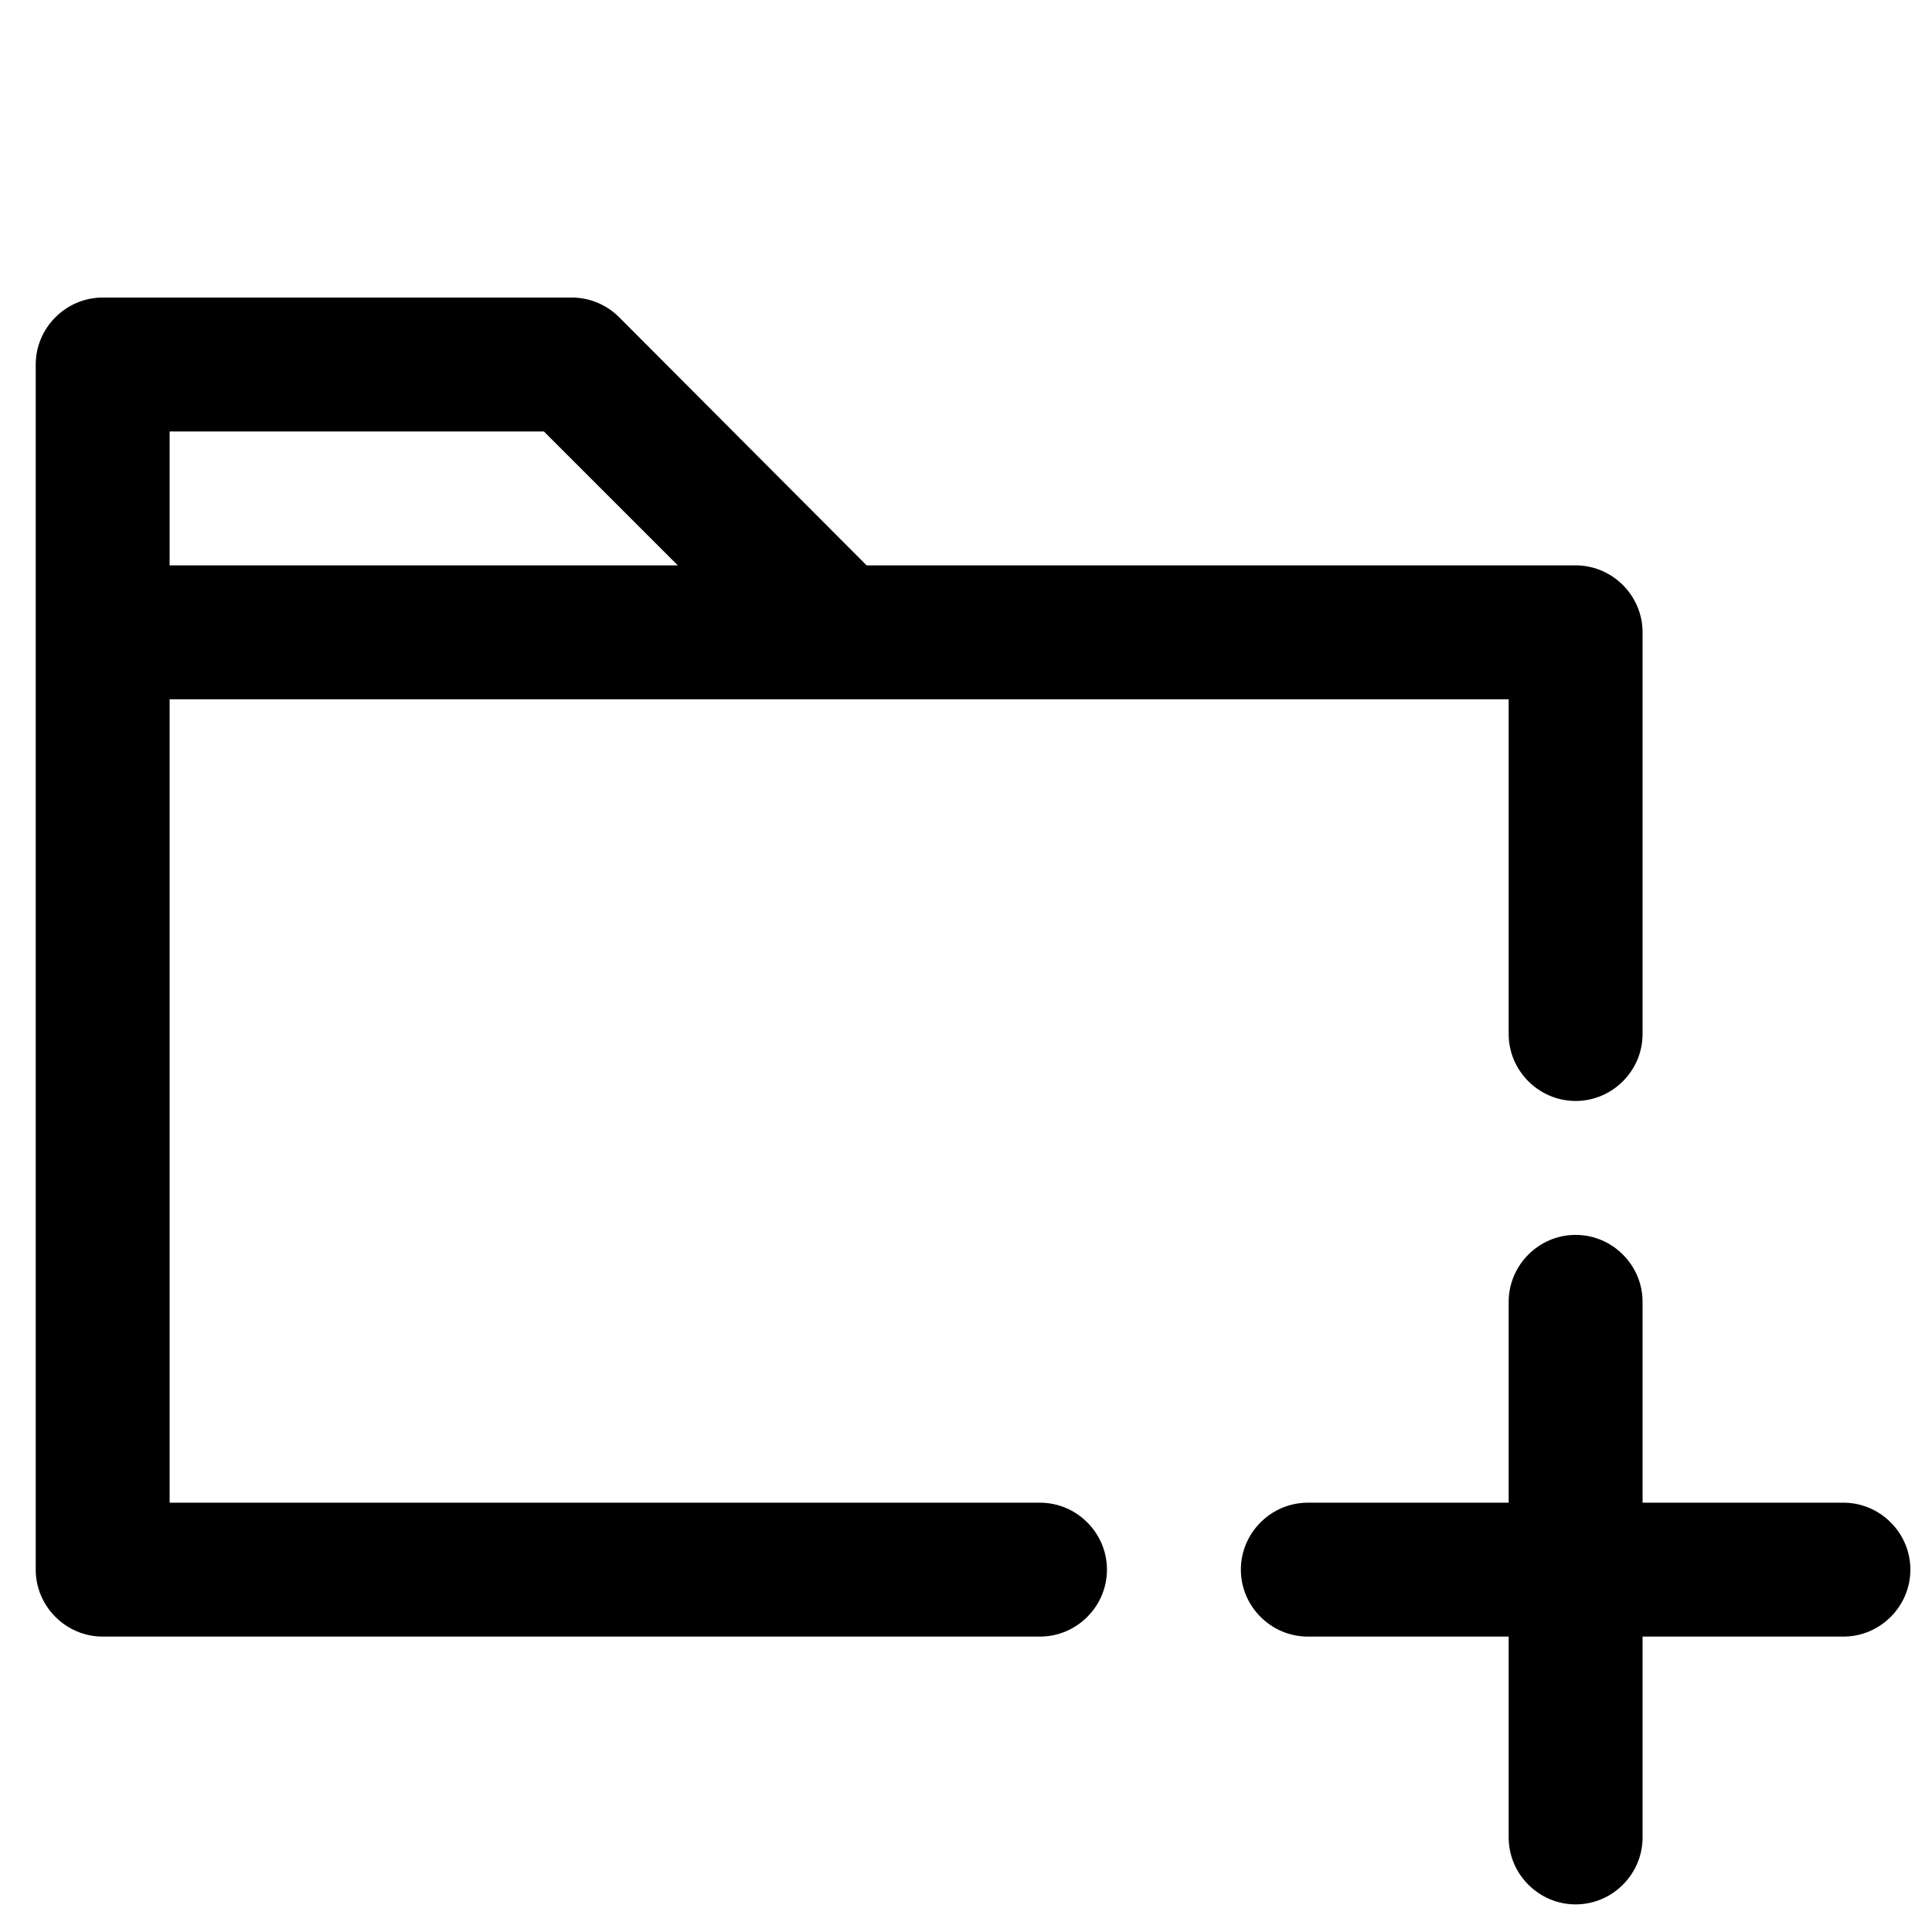
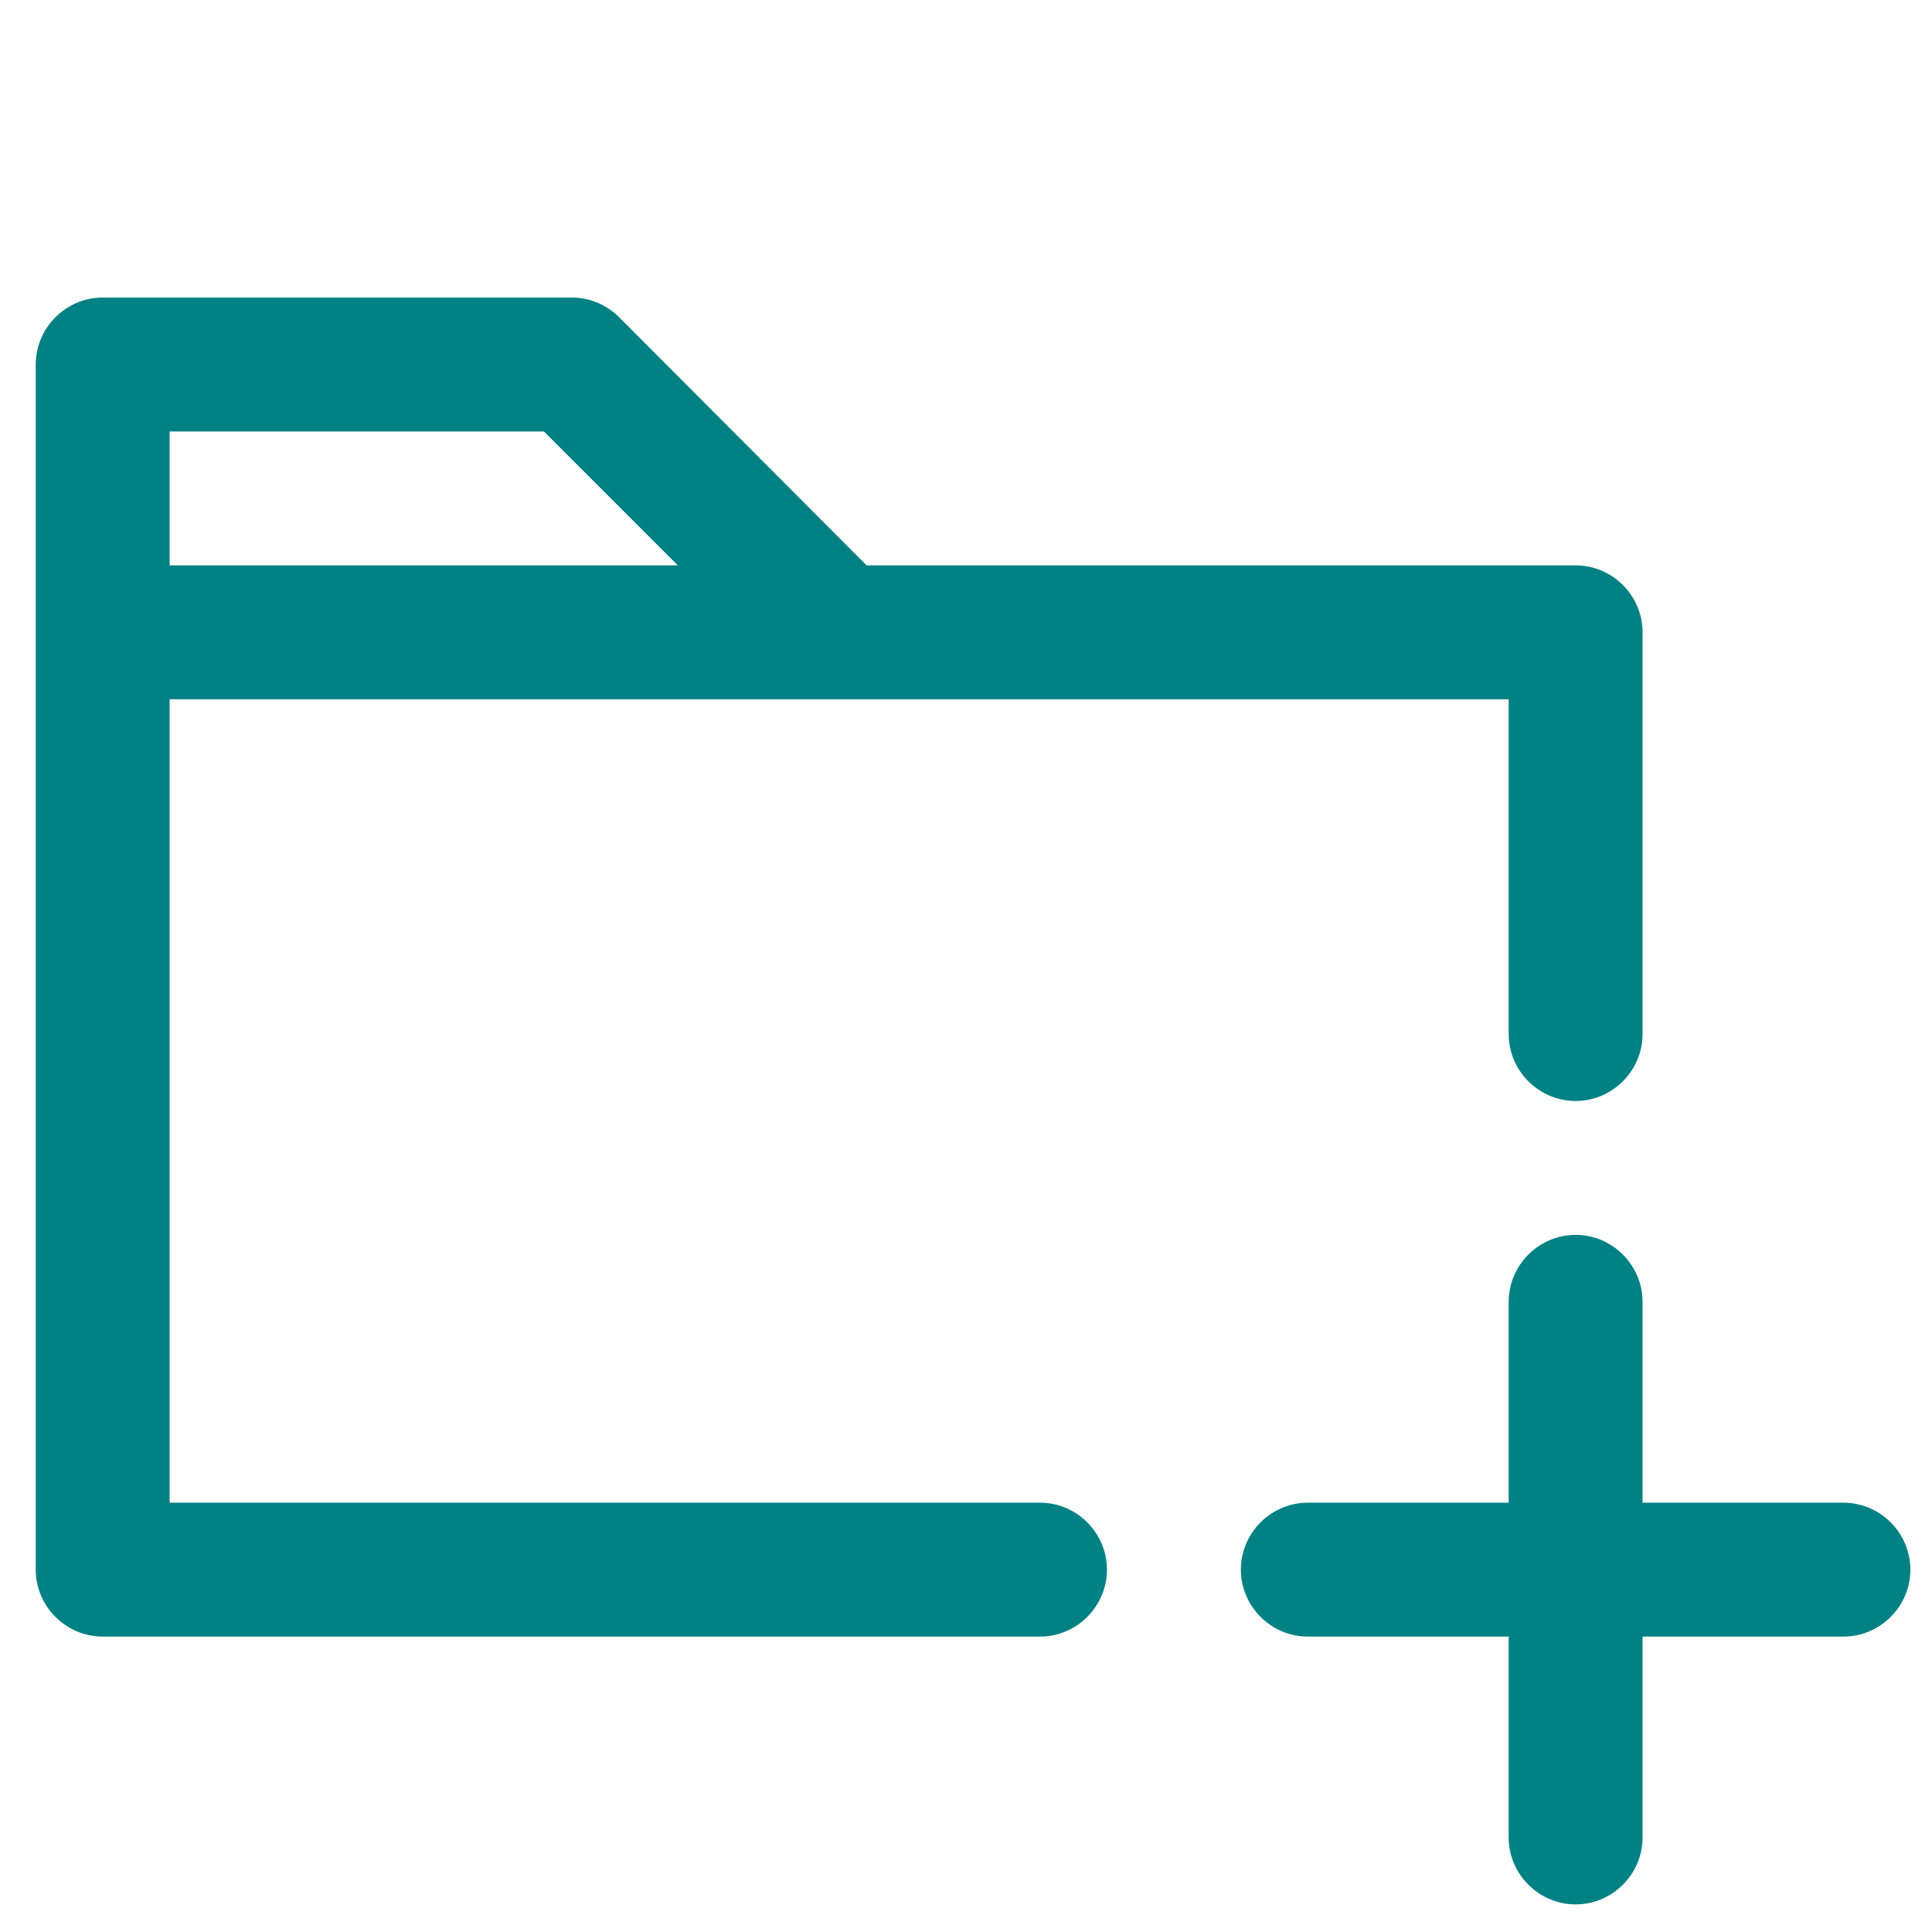
<svg xmlns="http://www.w3.org/2000/svg" width="100%" height="100%" viewBox="0 0 50 50" version="1.1" xml:space="preserve" style="fill-rule:evenodd;clip-rule:evenodd;stroke-linejoin:round;stroke-miterlimit:2;">
  <g transform="matrix(1.73271,0,0,1.73271,-6.00623,-2.69559)">
    <g id="icon">
      <g>
-         <path d="M32,25C32,25.549 31.549,26 31,26L28,26L28,29C28,29.549 27.549,30 27,30C26.451,30 26,29.549 26,29L26,26L23,26C22.451,26 22,25.549 22,25C22,24.451 22.451,24 23,24L26,24L26,21C26,20.451 26.451,20 27,20C27.549,20 28,20.451 28,21L28,24L31,24C31.549,24 32,24.451 32,25Z" style="fill-rule:nonzero;" />
-         <path d="M27,10L16.41,10L12.71,6.29C12.521,6.103 12.266,5.998 12,6L5,6C4.451,6 4,6.451 4,7L4,25C4,25.549 4.451,26 5,26L19,26C19.549,26 20,25.549 20,25C20,24.451 19.549,24 19,24L6,24L6,12L26,12L26,17C26,17.549 26.451,18 27,18C27.549,18 28,17.549 28,17L28,11C28,10.451 27.549,10 27,10ZM6,10L6,8L11.59,8L13.59,10L6,10Z" style="fill-rule:nonzero;" />
+         <path d="M32,25C32,25.549 31.549,26 31,26L28,26L28,29C28,29.549 27.549,30 27,30C26.451,30 26,29.549 26,29L26,26L23,26C22.451,26 22,25.549 22,25C22,24.451 22.451,24 23,24L26,24L26,21C26,20.451 26.451,20 27,20C27.549,20 28,20.451 28,21L28,24L31,24C31.549,24 32,24.451 32,25Z" fill="#028184" style="fill-rule:nonzero;" />
+         <path d="M27,10L16.41,10L12.71,6.29C12.521,6.103 12.266,5.998 12,6L5,6C4.451,6 4,6.451 4,7L4,25C4,25.549 4.451,26 5,26L19,26C19.549,26 20,25.549 20,25C20,24.451 19.549,24 19,24L6,24L6,12L26,12L26,17C26,17.549 26.451,18 27,18C27.549,18 28,17.549 28,17L28,11C28,10.451 27.549,10 27,10ZM6,10L6,8L11.59,8L13.59,10L6,10Z" fill="#028184" style="fill-rule:nonzero;" />
      </g>
    </g>
  </g>
</svg>
